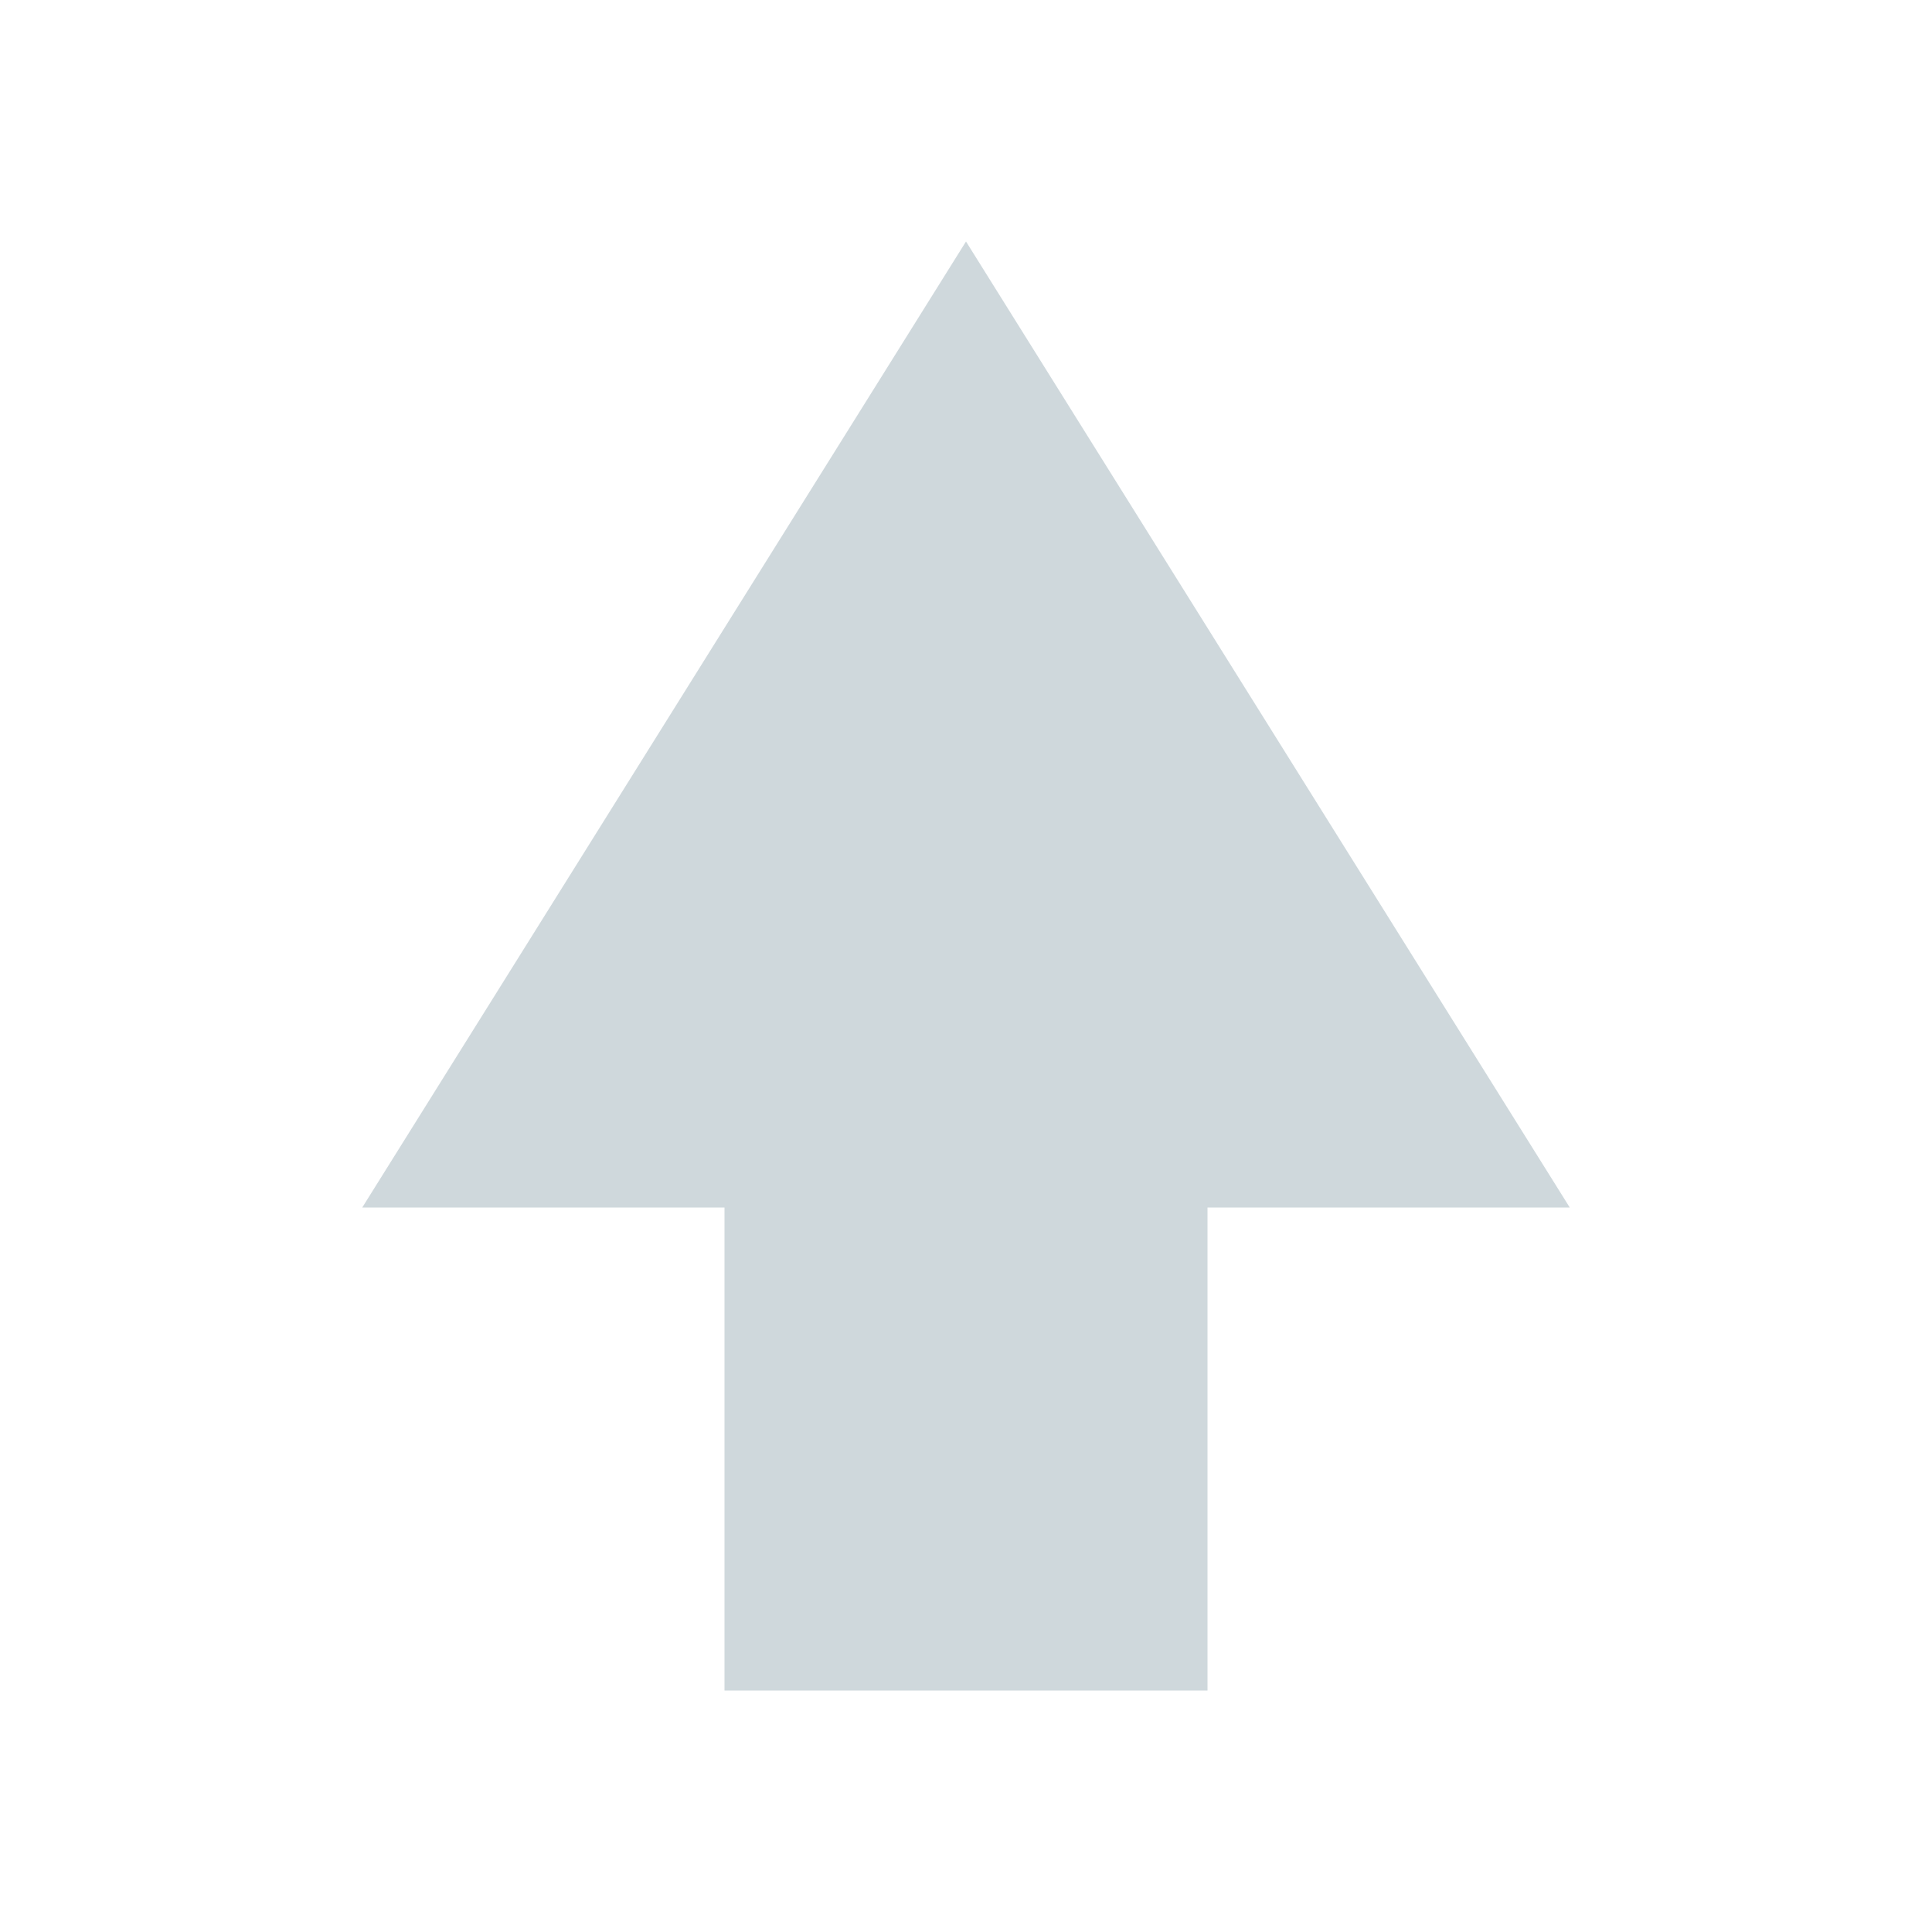
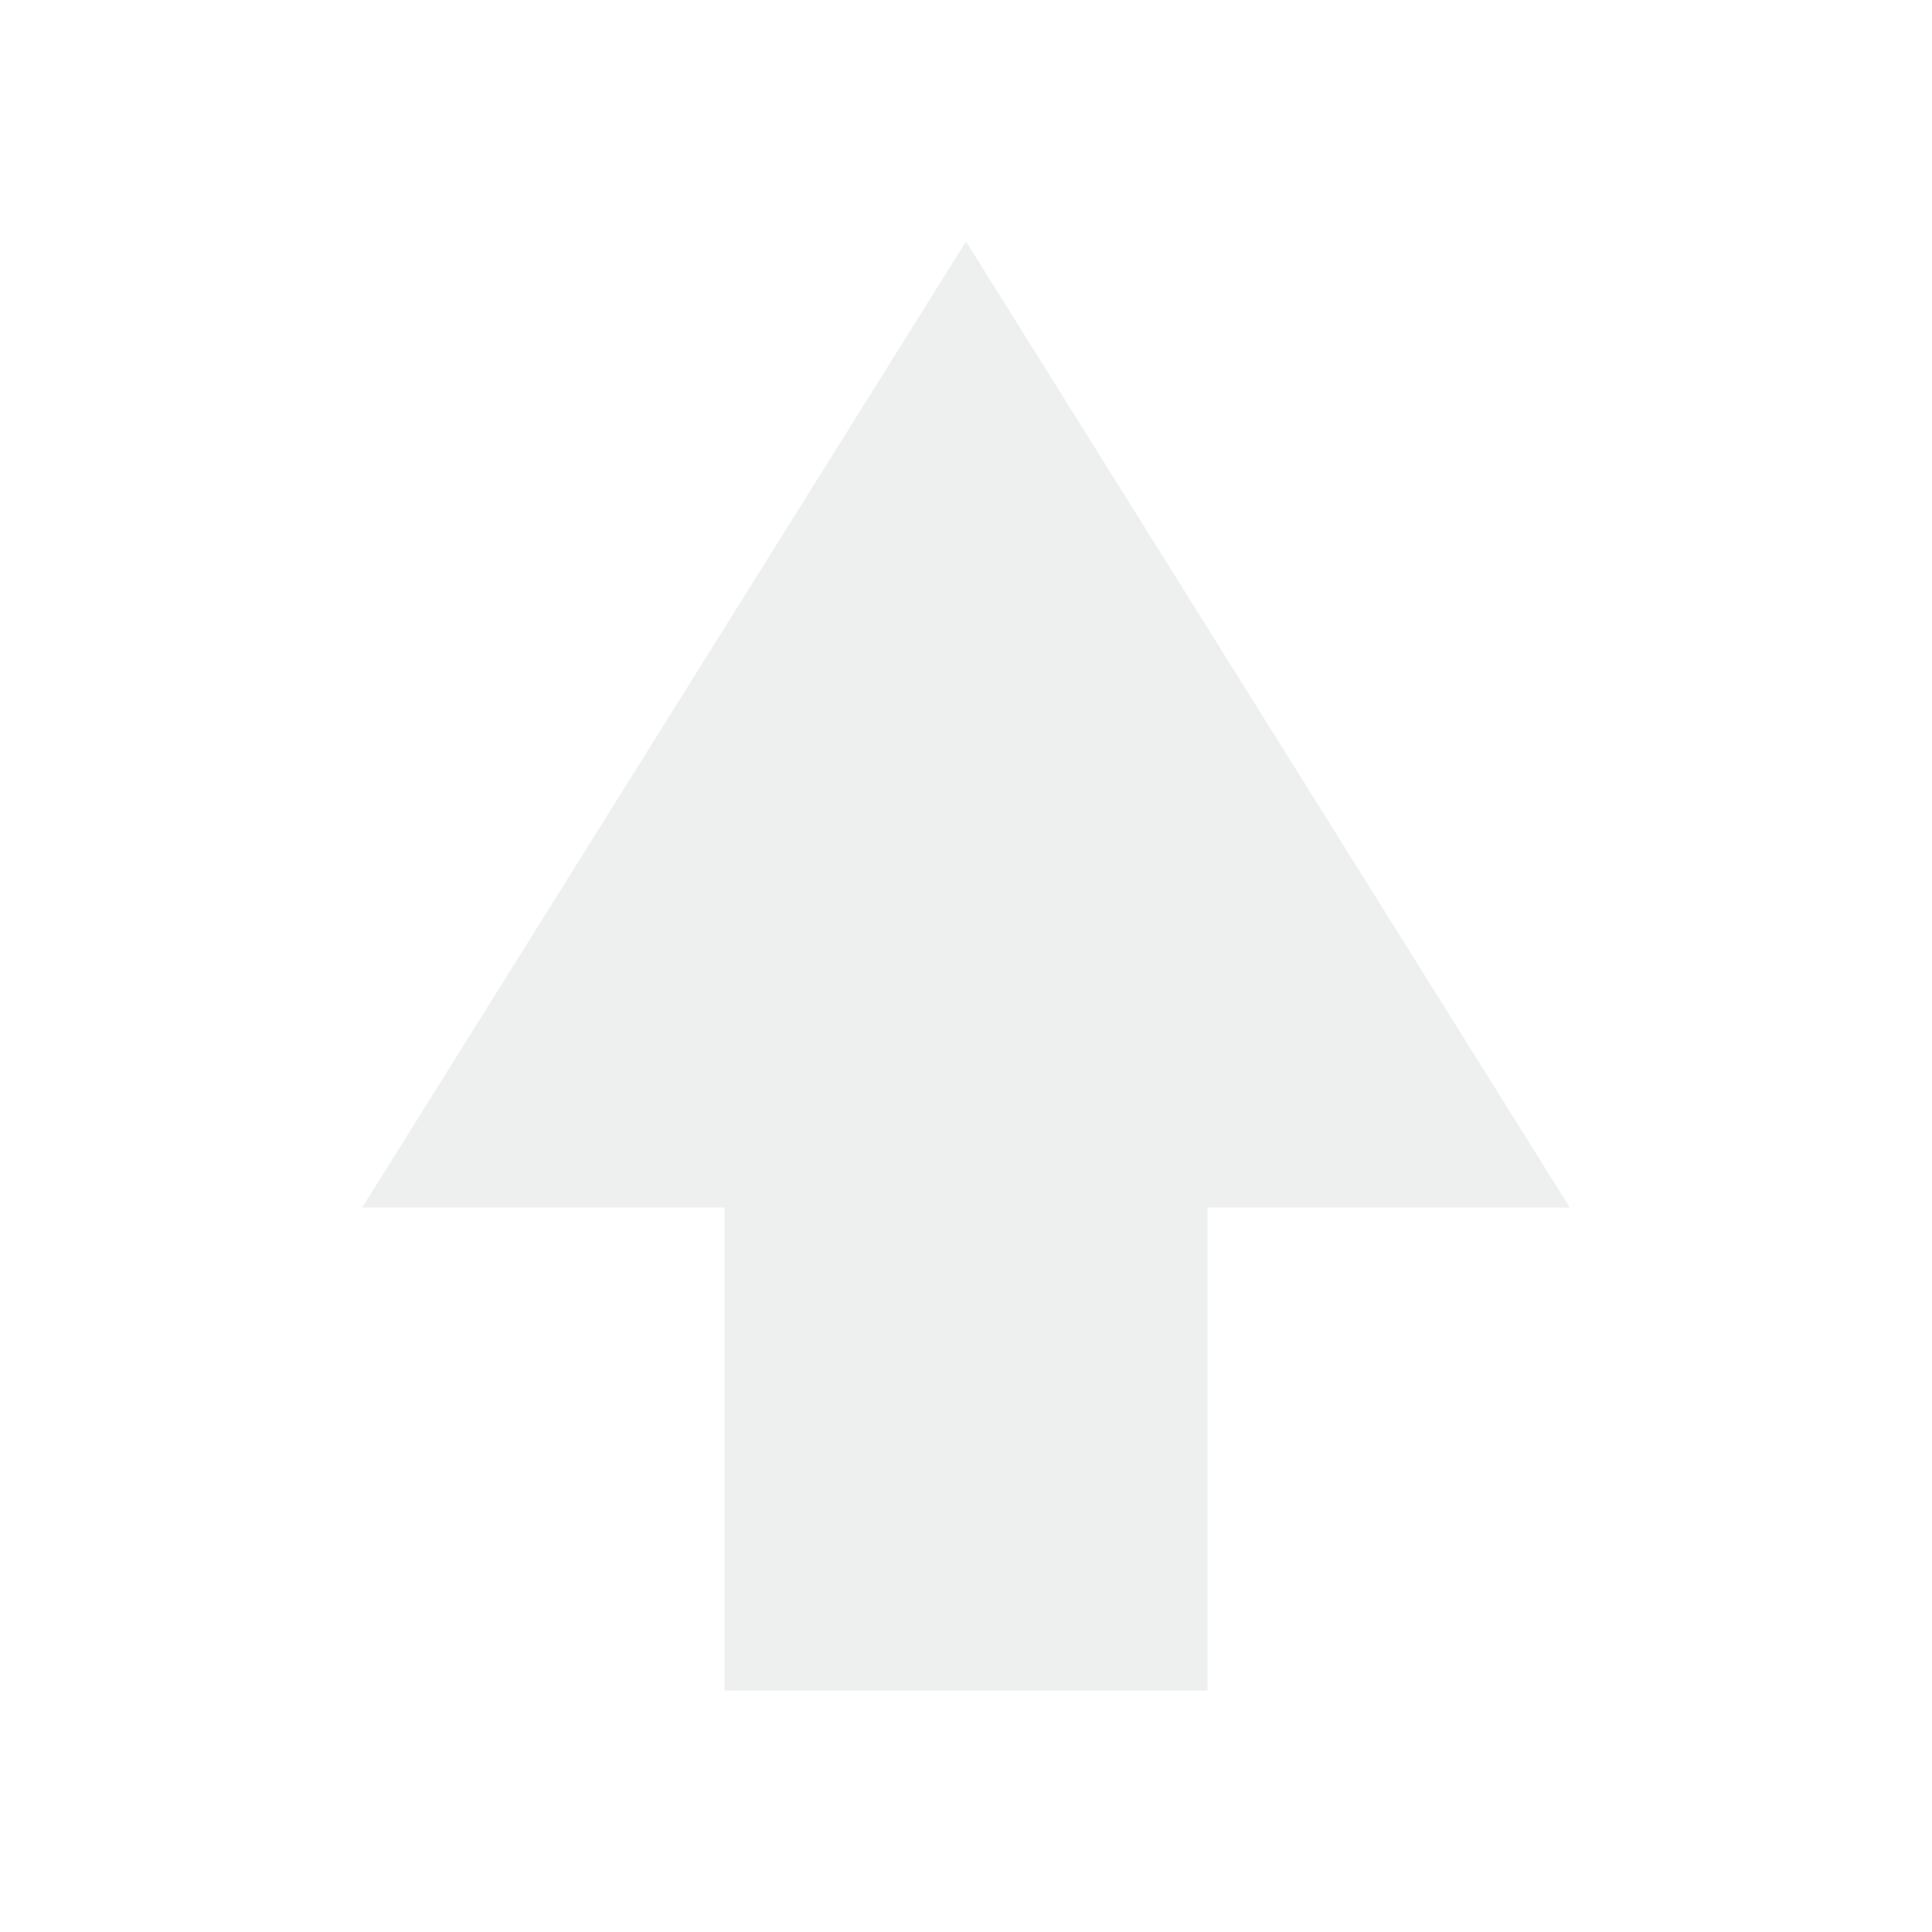
<svg xmlns="http://www.w3.org/2000/svg" version="1.1" width="16" height="16" style="enable-background:new" id="svg7384">
  <defs id="defs9" />
-   <path id="path8912" style="color:#cfd8dc;opacity:1000002;enable-background:new;fill:#cfd8dc;fill-opacity:1" d="m 6,14 0,-4 -3,0 5,-8 5,8 -3,0 0,4 z" />
+   <path id="path8912" style="color:#eeefef;opacity:1000002;enable-background:new;fill:#eeefef;fill-opacity:1" d="m 6,14 0,-4 -3,0 5,-8 5,8 -3,0 0,4 z" />
</svg>
